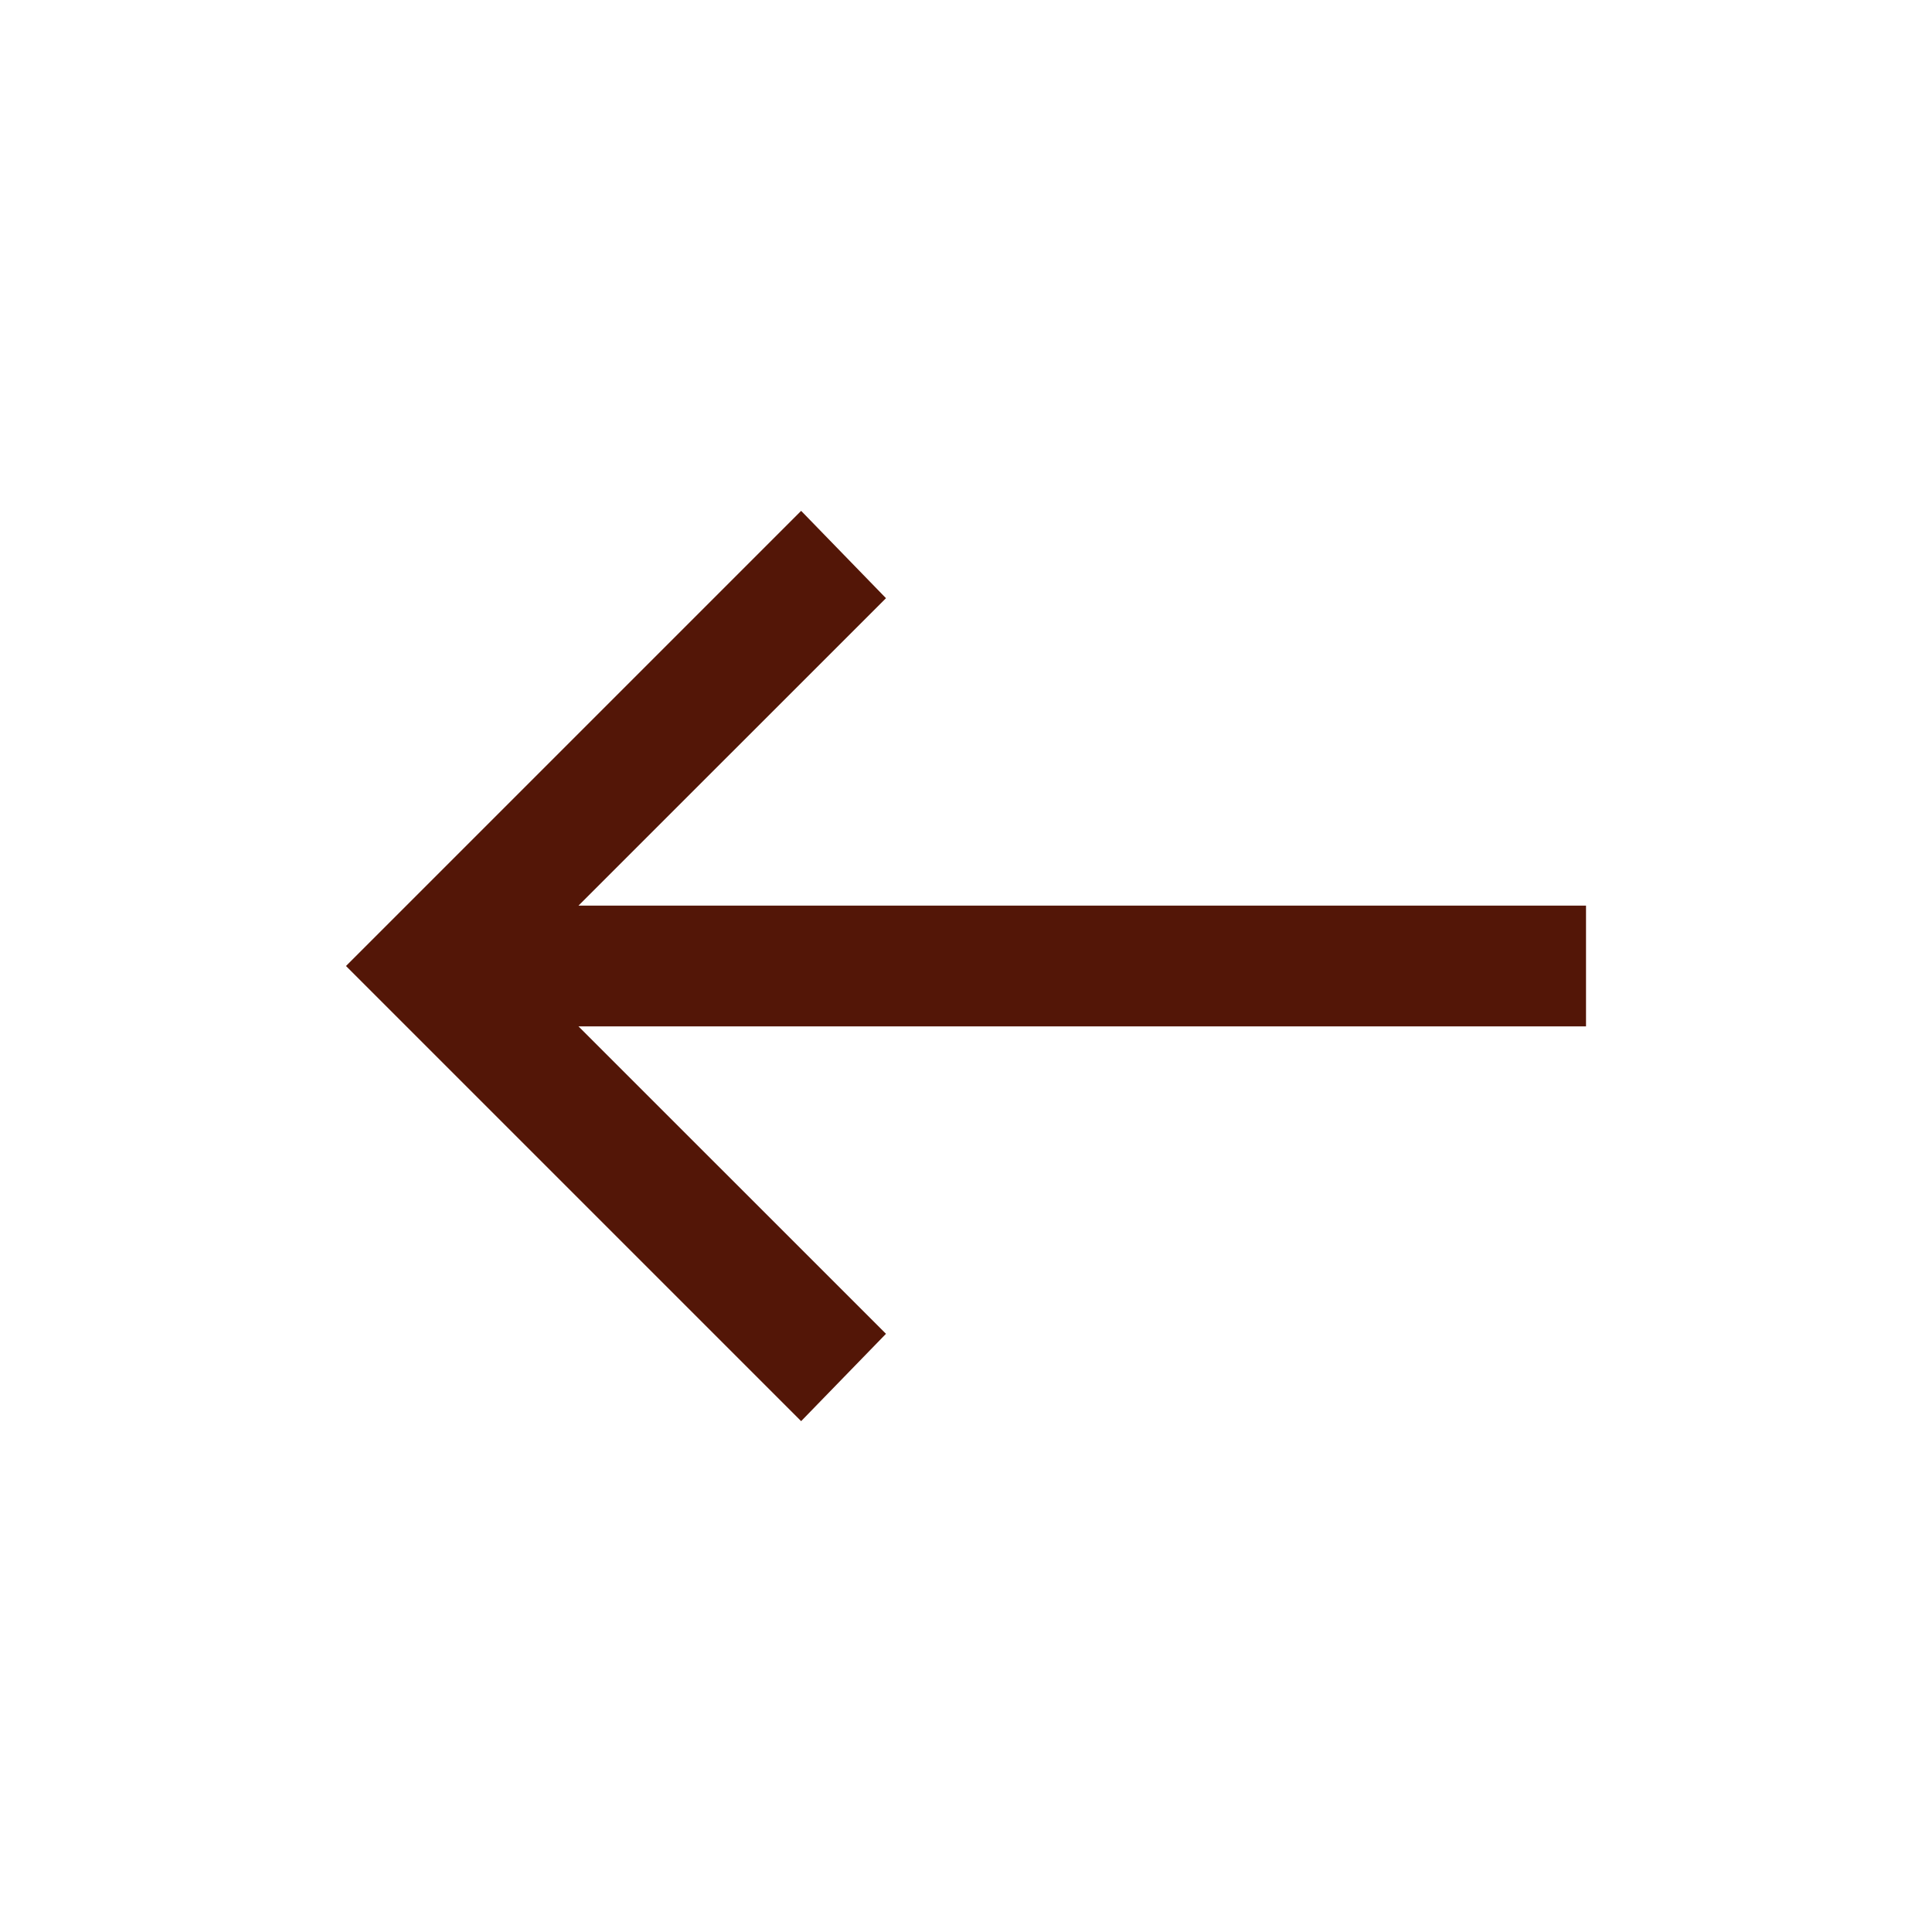
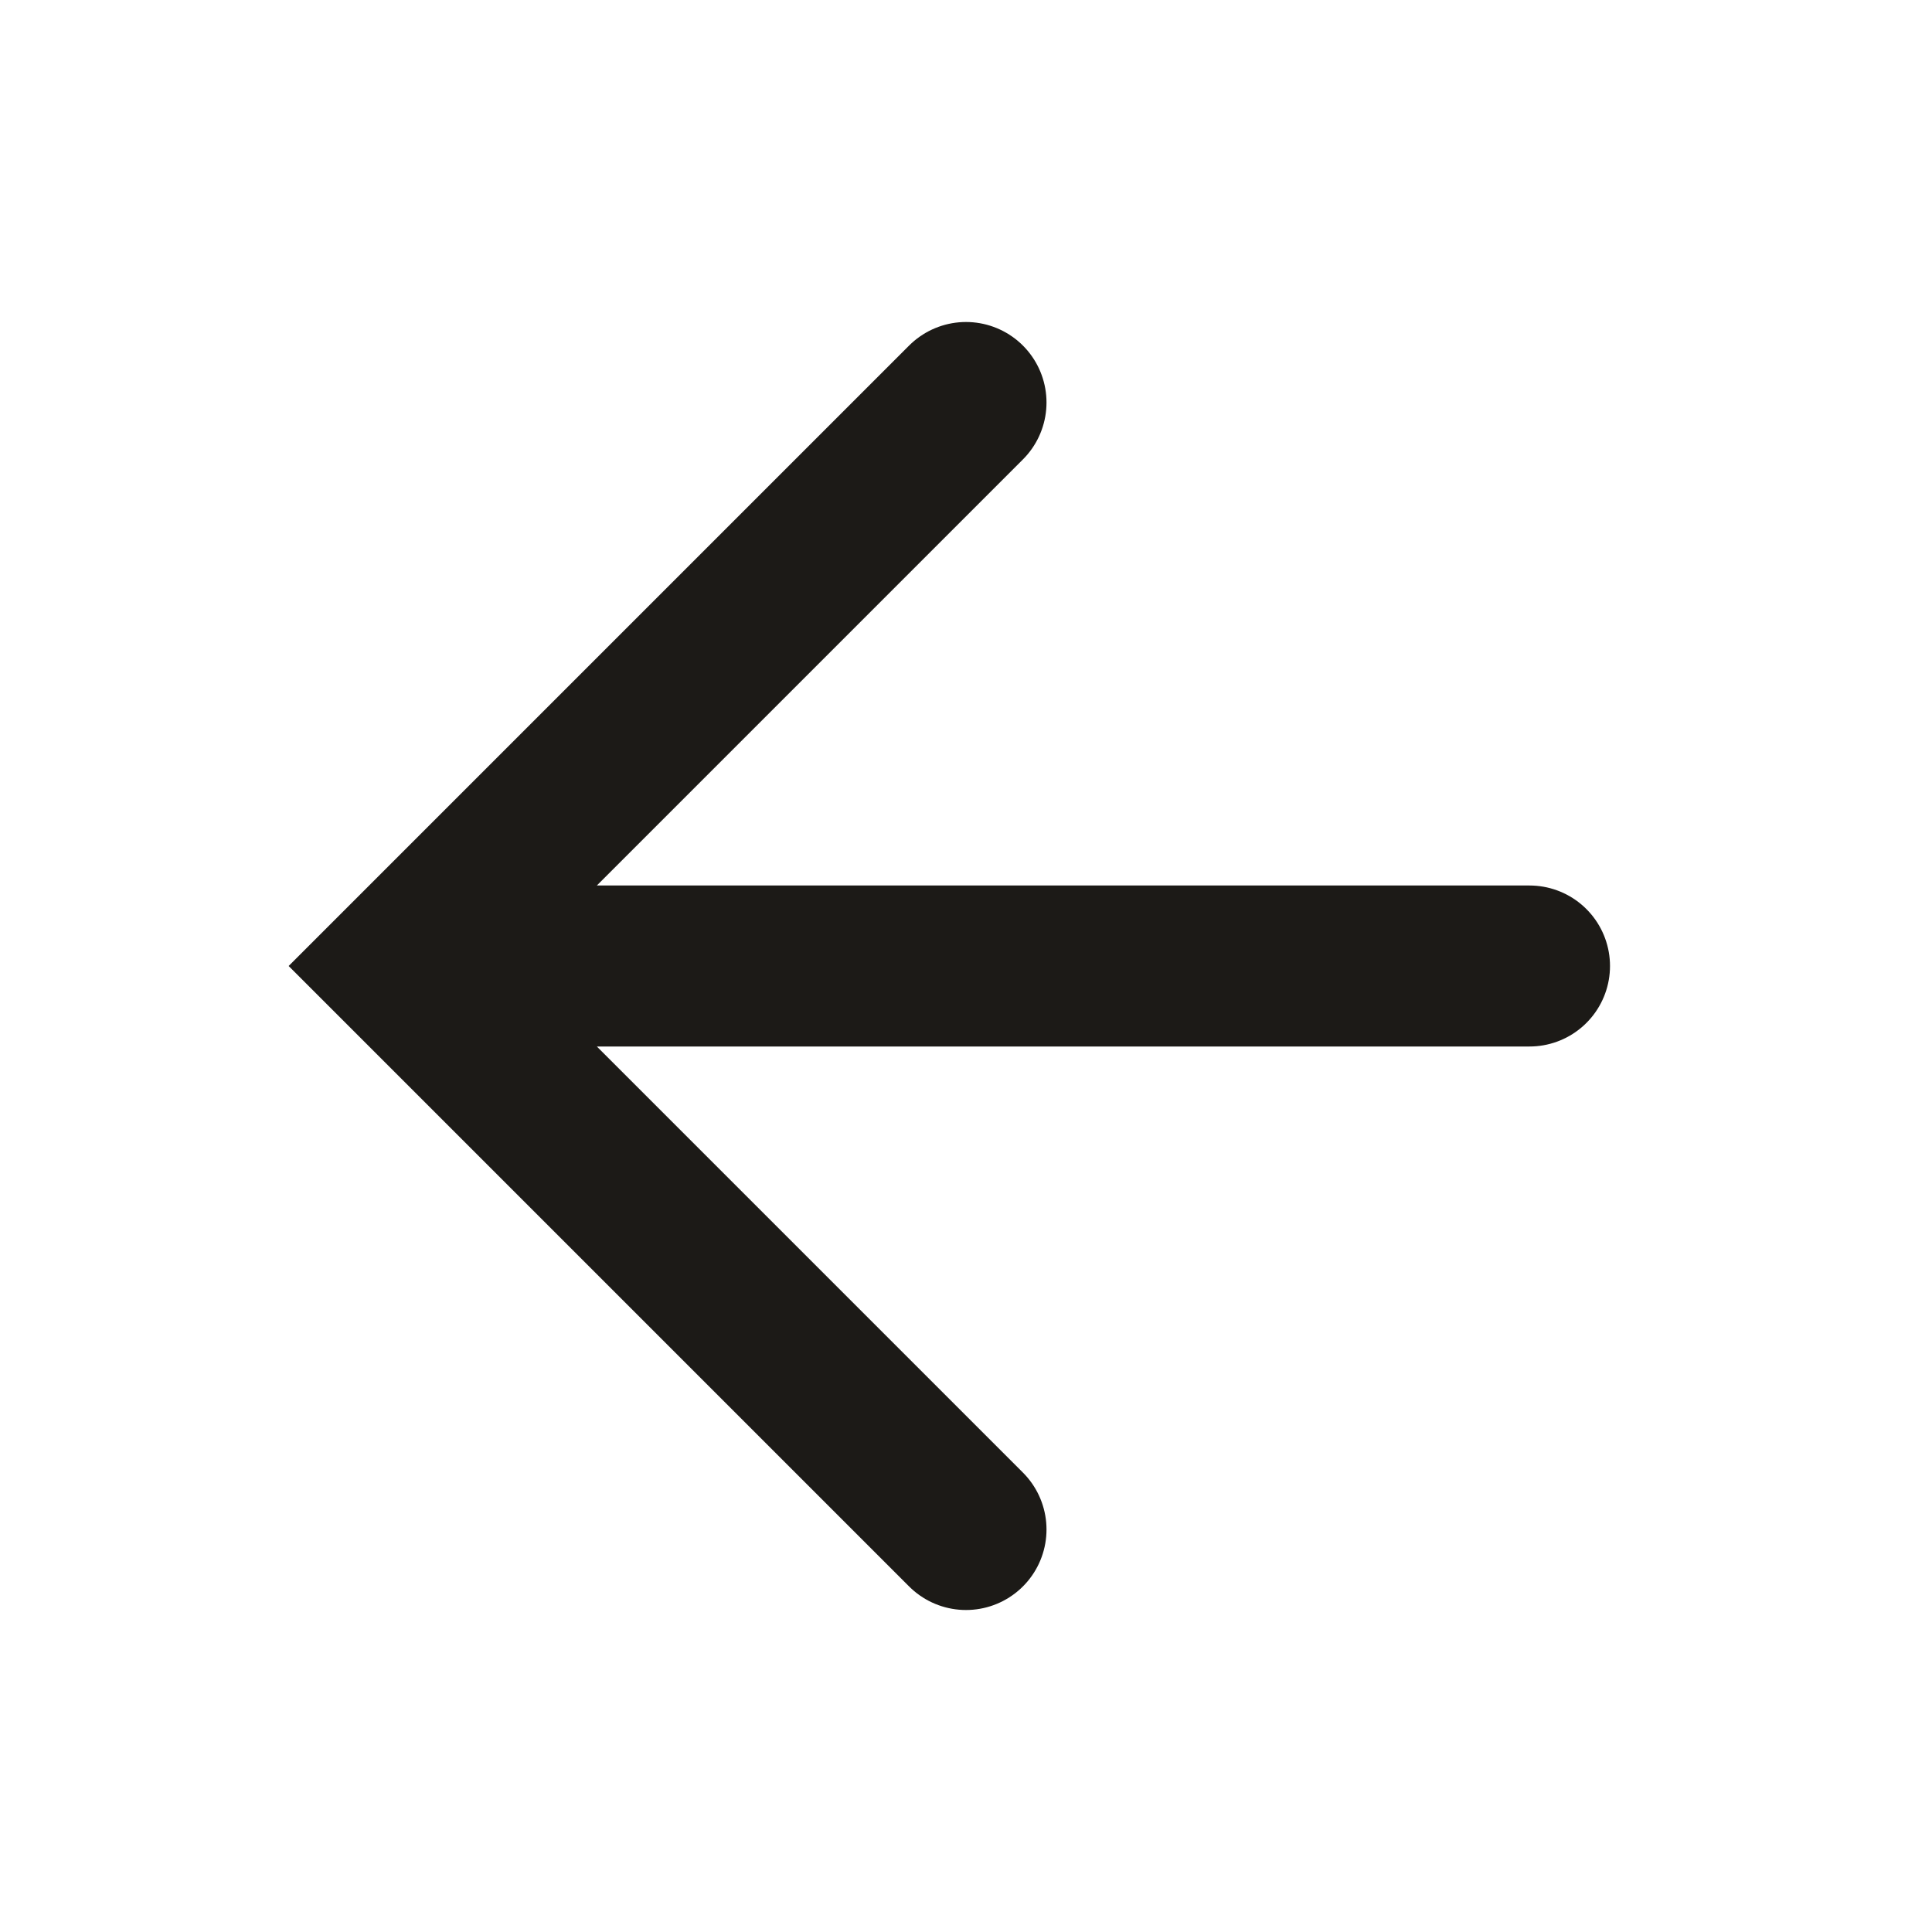
<svg xmlns="http://www.w3.org/2000/svg" preserveAspectRatio="none" overflow="visible" style="display: block;" width="24" height="24" viewBox="0 0 24 24" fill="none">
-   <g id="Frame">
-     <path id="Vector" d="M9.952 17.654L4.298 12L9.952 6.346L11.006 7.431L7.186 11.25H19.702V12.75H7.186L11.006 16.569L9.952 17.654Z" fill="#531607" />
+   <g id="Back">
+     <path id="Back arrow" d="M12 5L5 12L12 19M5 12H19" stroke-width="2" stroke-linecap="round" stroke="#1C1A17" />
  </g>
</svg>
